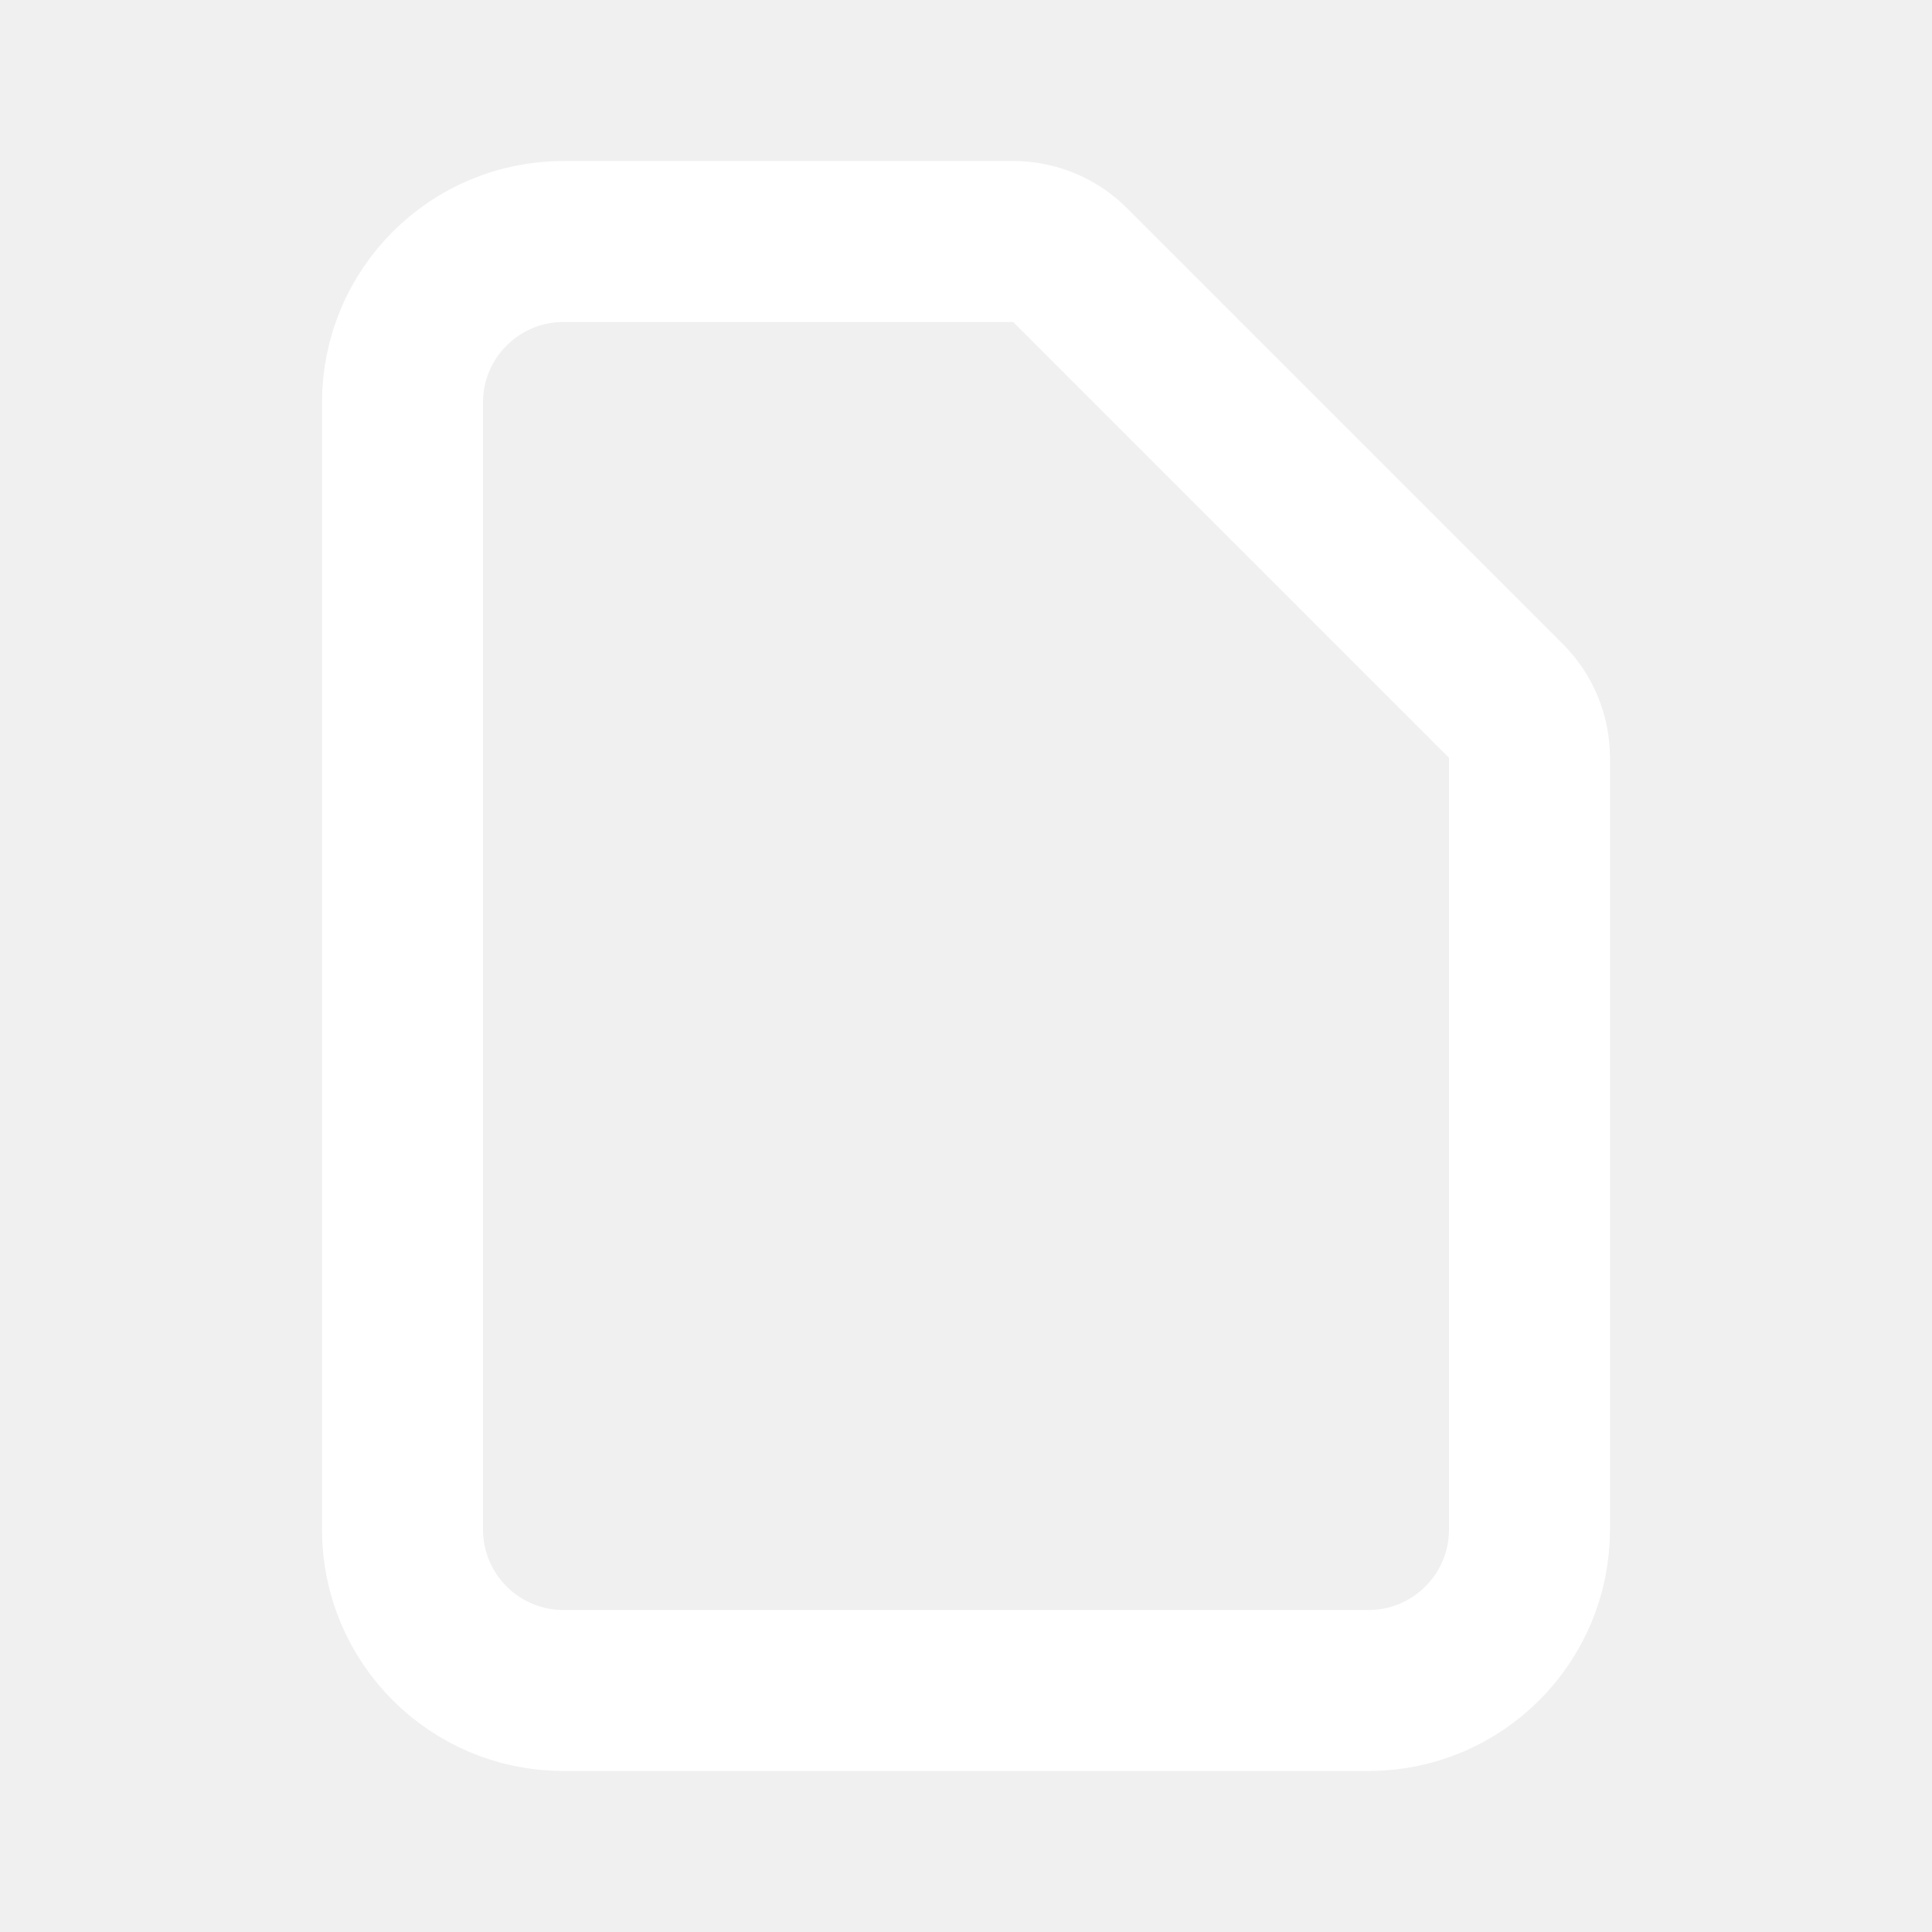
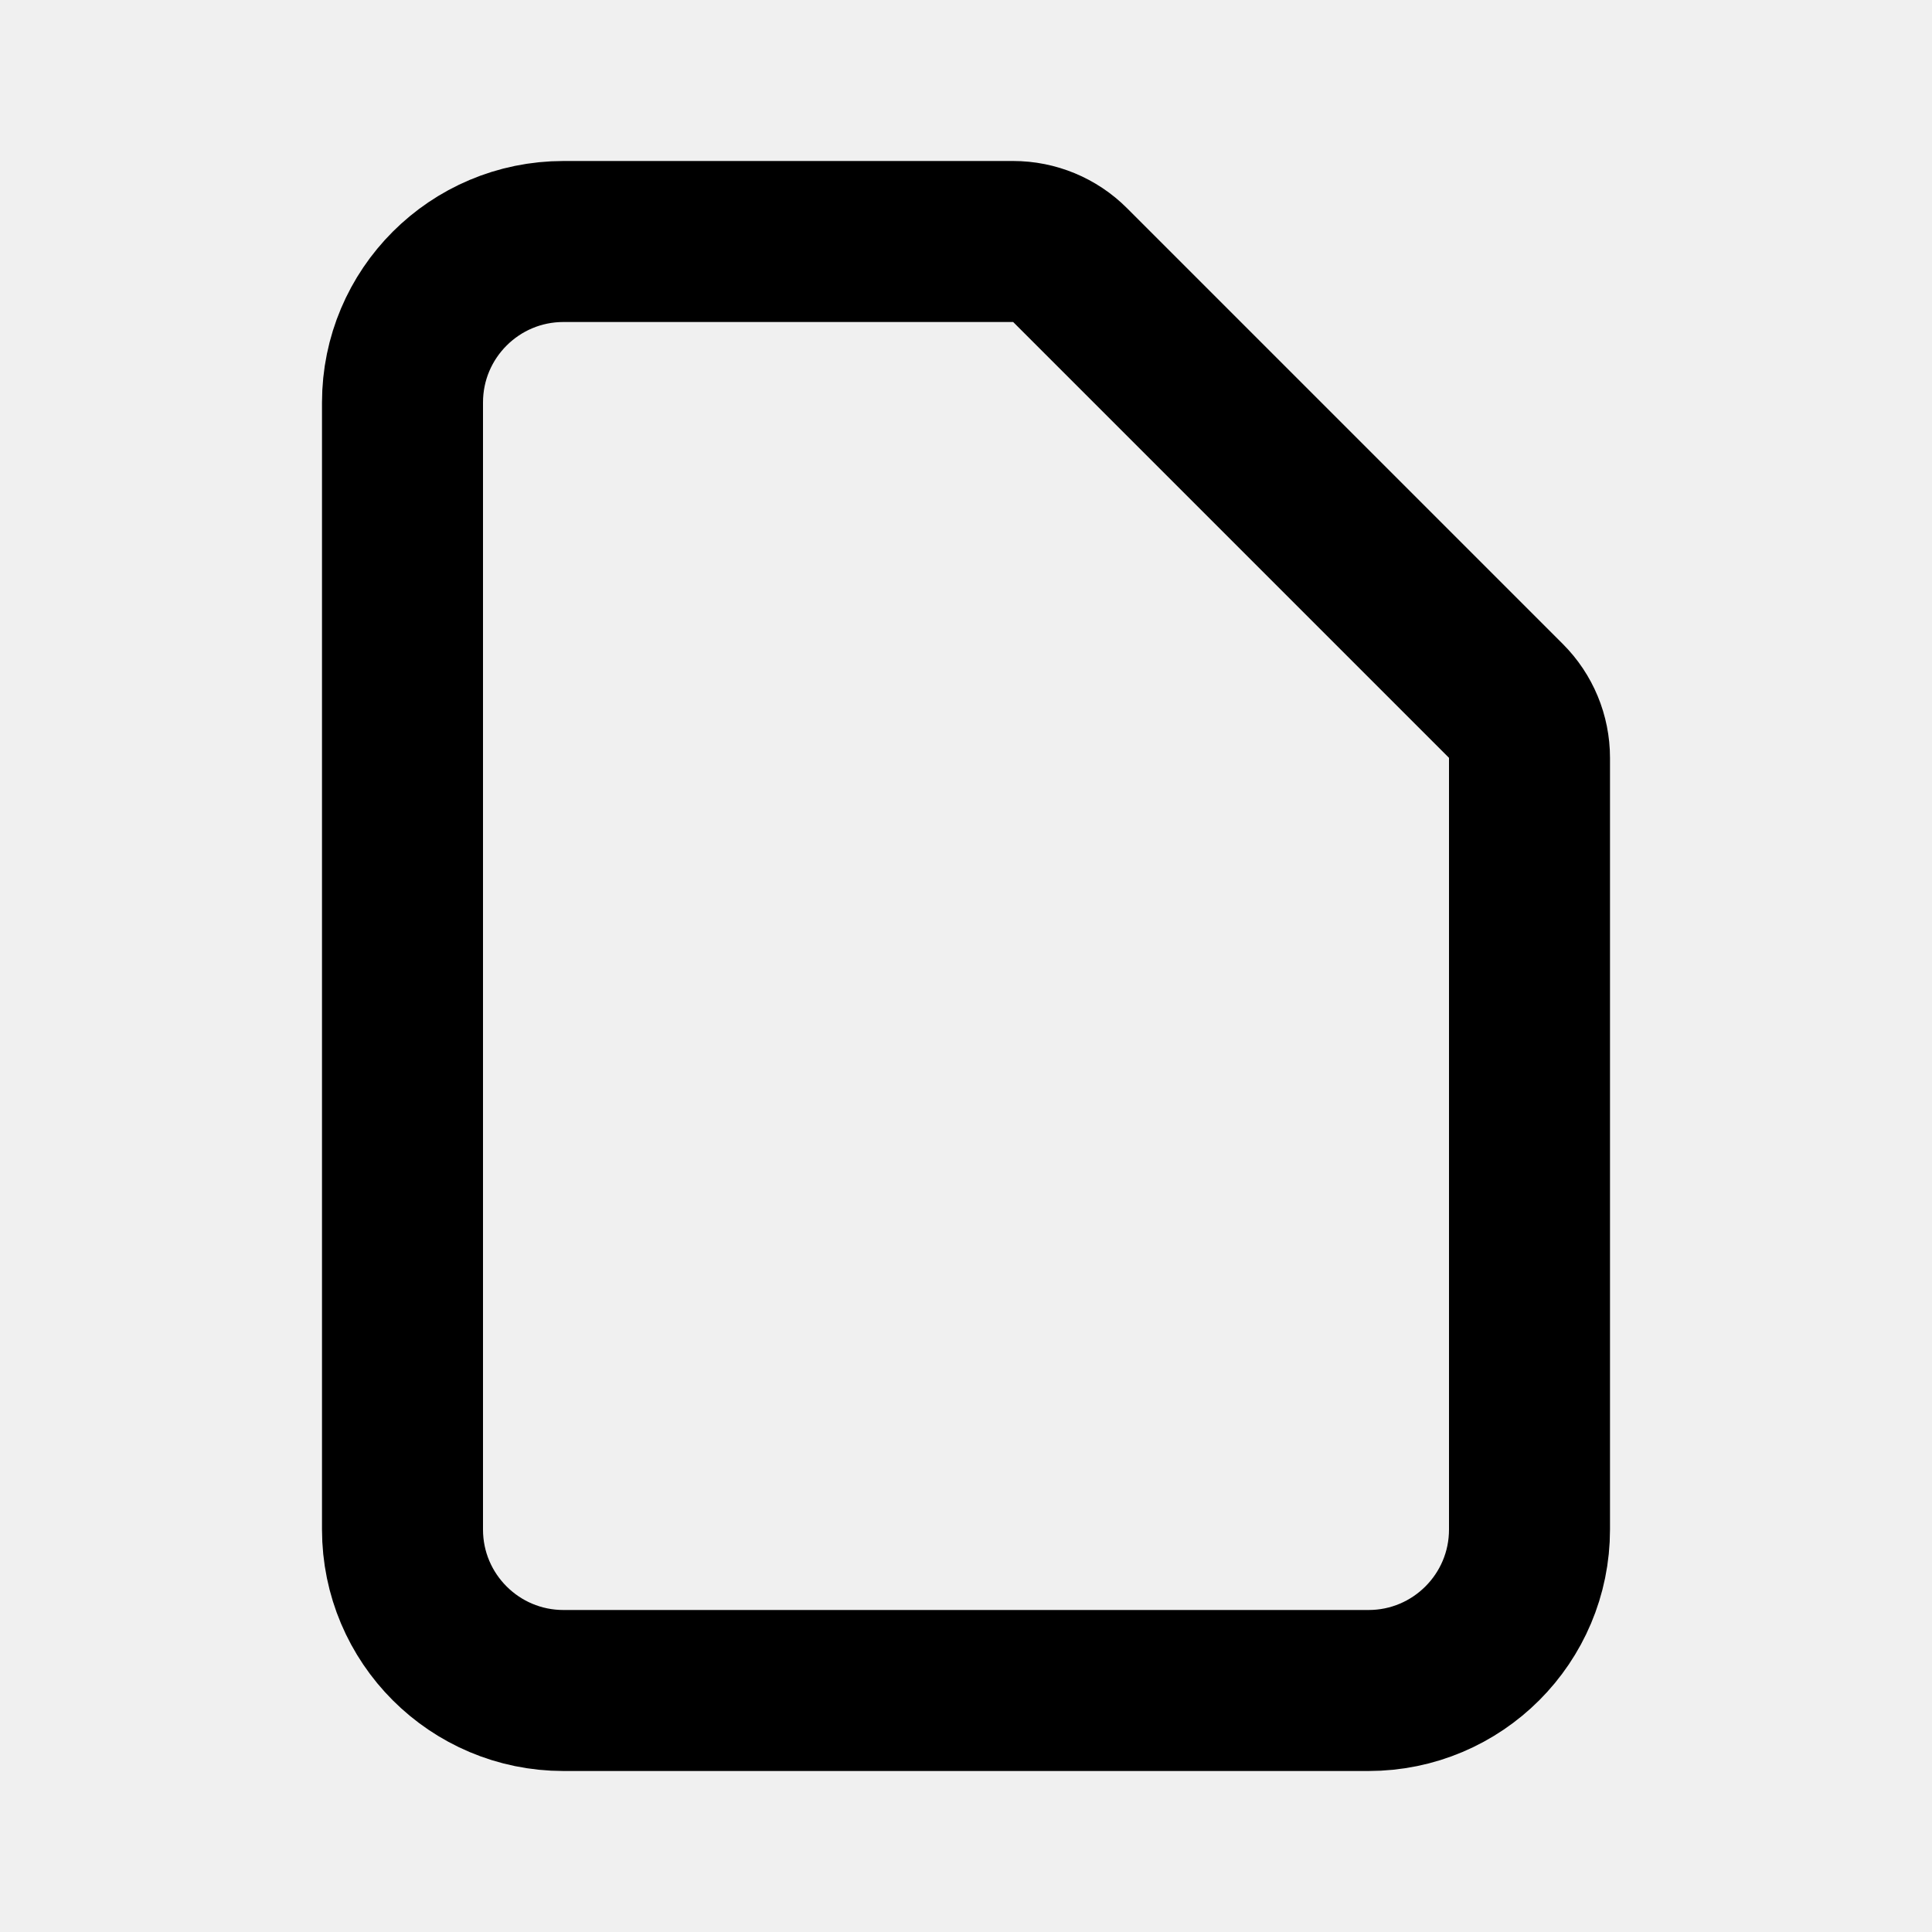
- <svg xmlns="http://www.w3.org/2000/svg" width="undefined" height="undefined" viewBox="0 0 24 24">
-   <path fill="none" stroke="white" stroke-linecap="round" stroke-linejoin="round" stroke-width="2" d="M7 21h10a2 2 0 0 0 2-2V9.414a1 1 0 0 0-.293-.707l-5.414-5.414A1 1 0 0 0 12.586 3H7a2 2 0 0 0-2 2v14a2 2 0 0 0 2 2Z" />
+ <svg xmlns="http://www.w3.org/2000/svg" width="100" height="100" viewBox="0 0 24 24">
+   <path fill="none" stroke="black" stroke-linecap="round" stroke-linejoin="round" stroke-width="2" d="M7 21h10a2 2 0 0 0 2-2V9.414a1 1 0 0 0-.293-.707l-5.414-5.414A1 1 0 0 0 12.586 3H7a2 2 0 0 0-2 2v14a2 2 0 0 0 2 2Z" />
</svg>
